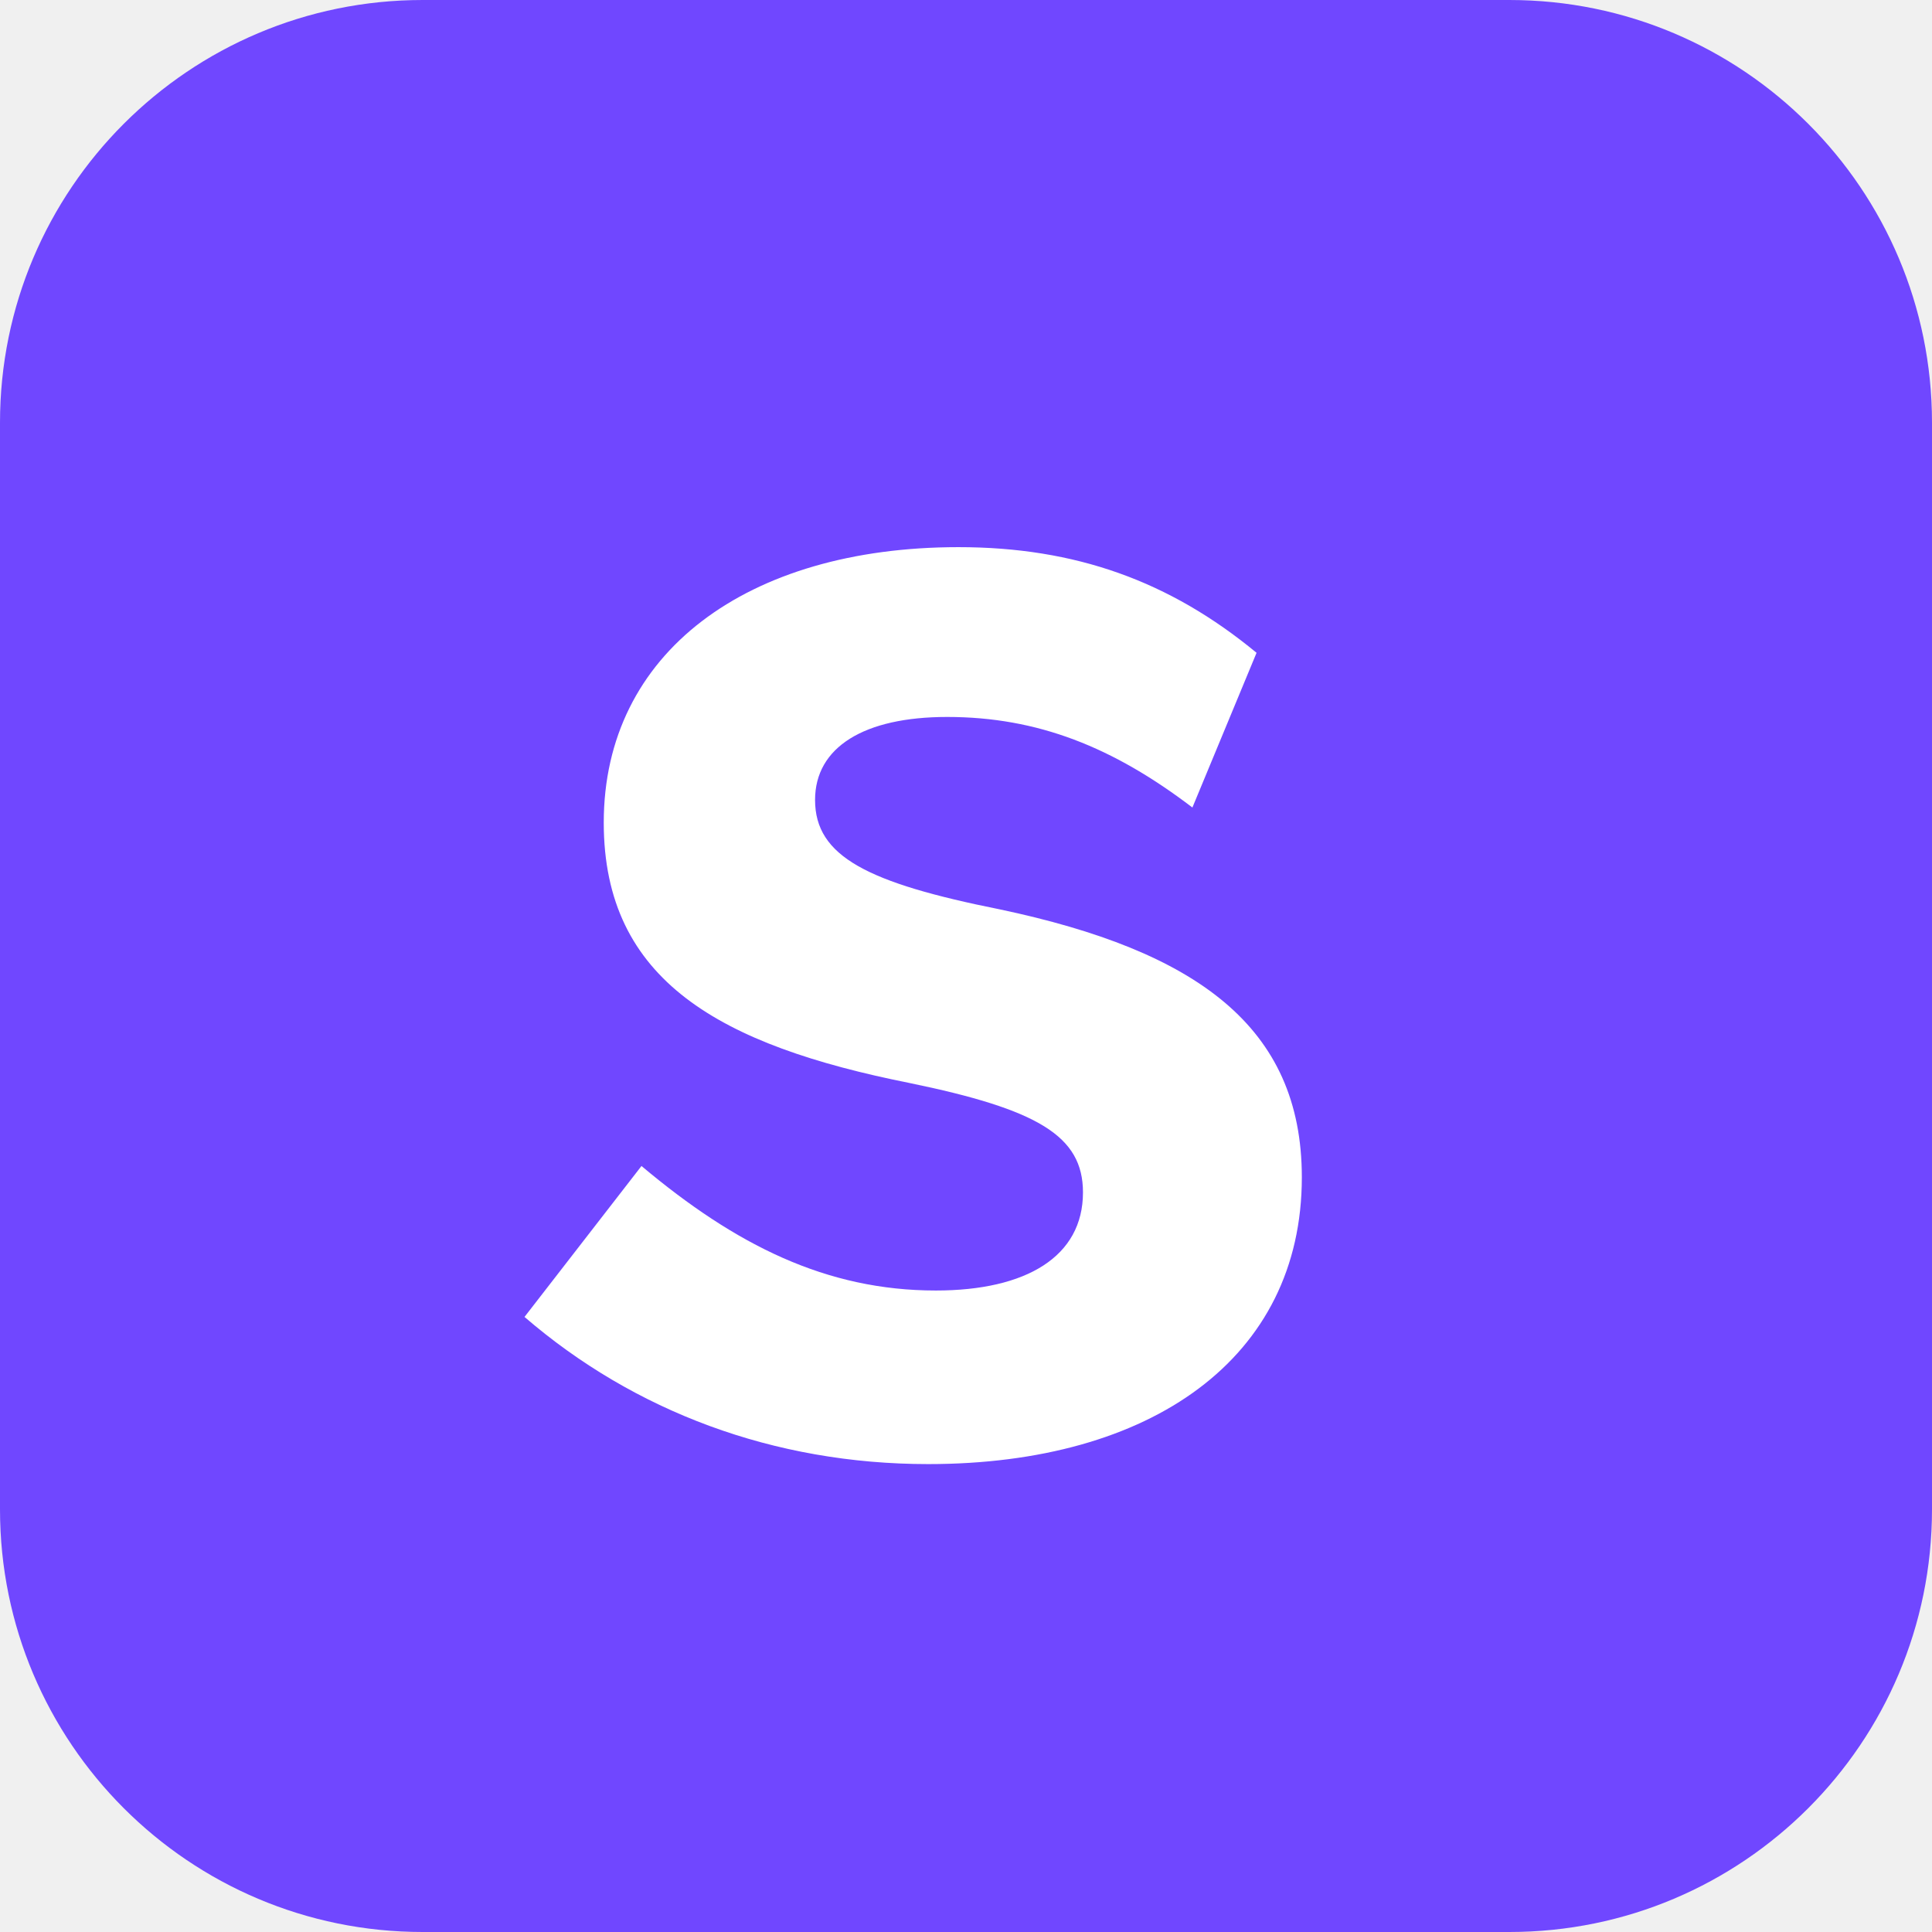
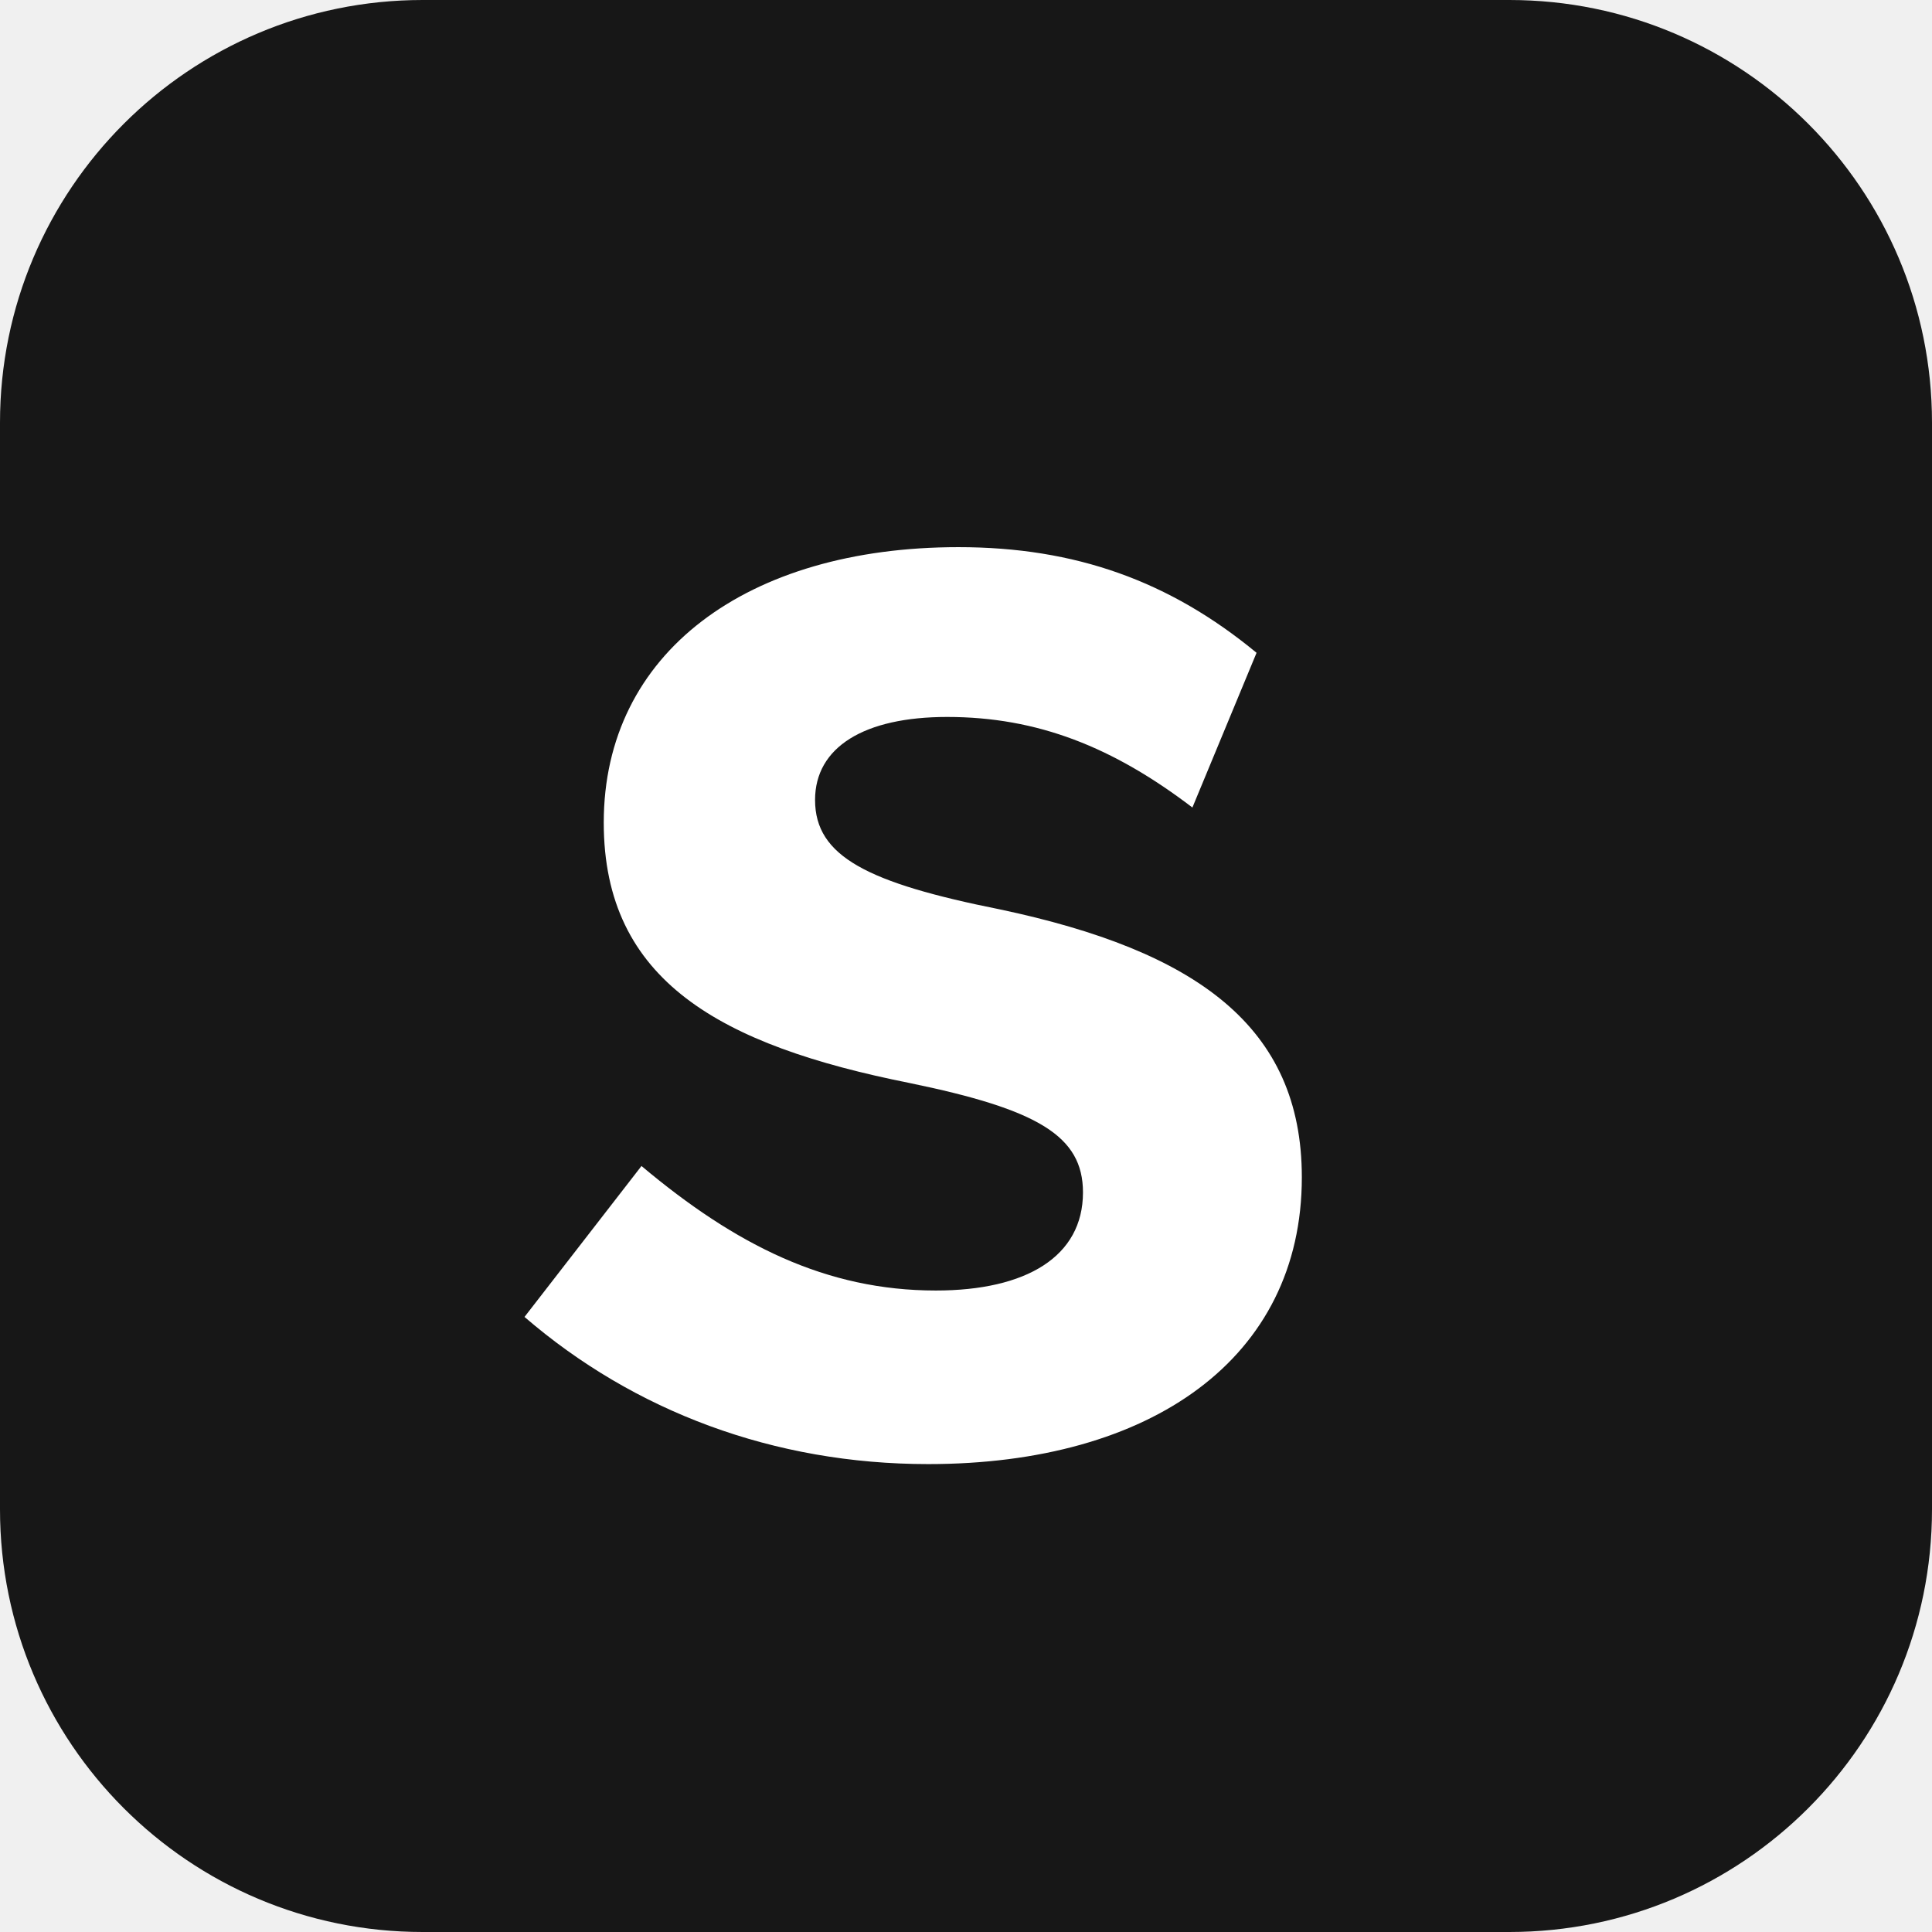
<svg xmlns="http://www.w3.org/2000/svg" width="512" height="512" viewBox="0 0 512 512">
-   <rect width="512" height="512" rx="112" fill="#7047ff" />
+   <rect width="512" height="512" rx="112" fill="#171717" />
  <path d="M333 173c-23-19-48-28-79-28-56 0-94 28-94 73 0 42 31 59 81 69 34 7 46 14 46 29 0 17-15 26-39 26-29 0-53-12-78-33l-31 40c29 25 66 39 107 39 59 0 99-28 99-76 0-40-28-60-80-71-35-7-49-14-49-29 0-14 13-22 35-22 24 0 44 8 65 24z" fill="white" />
</svg>
